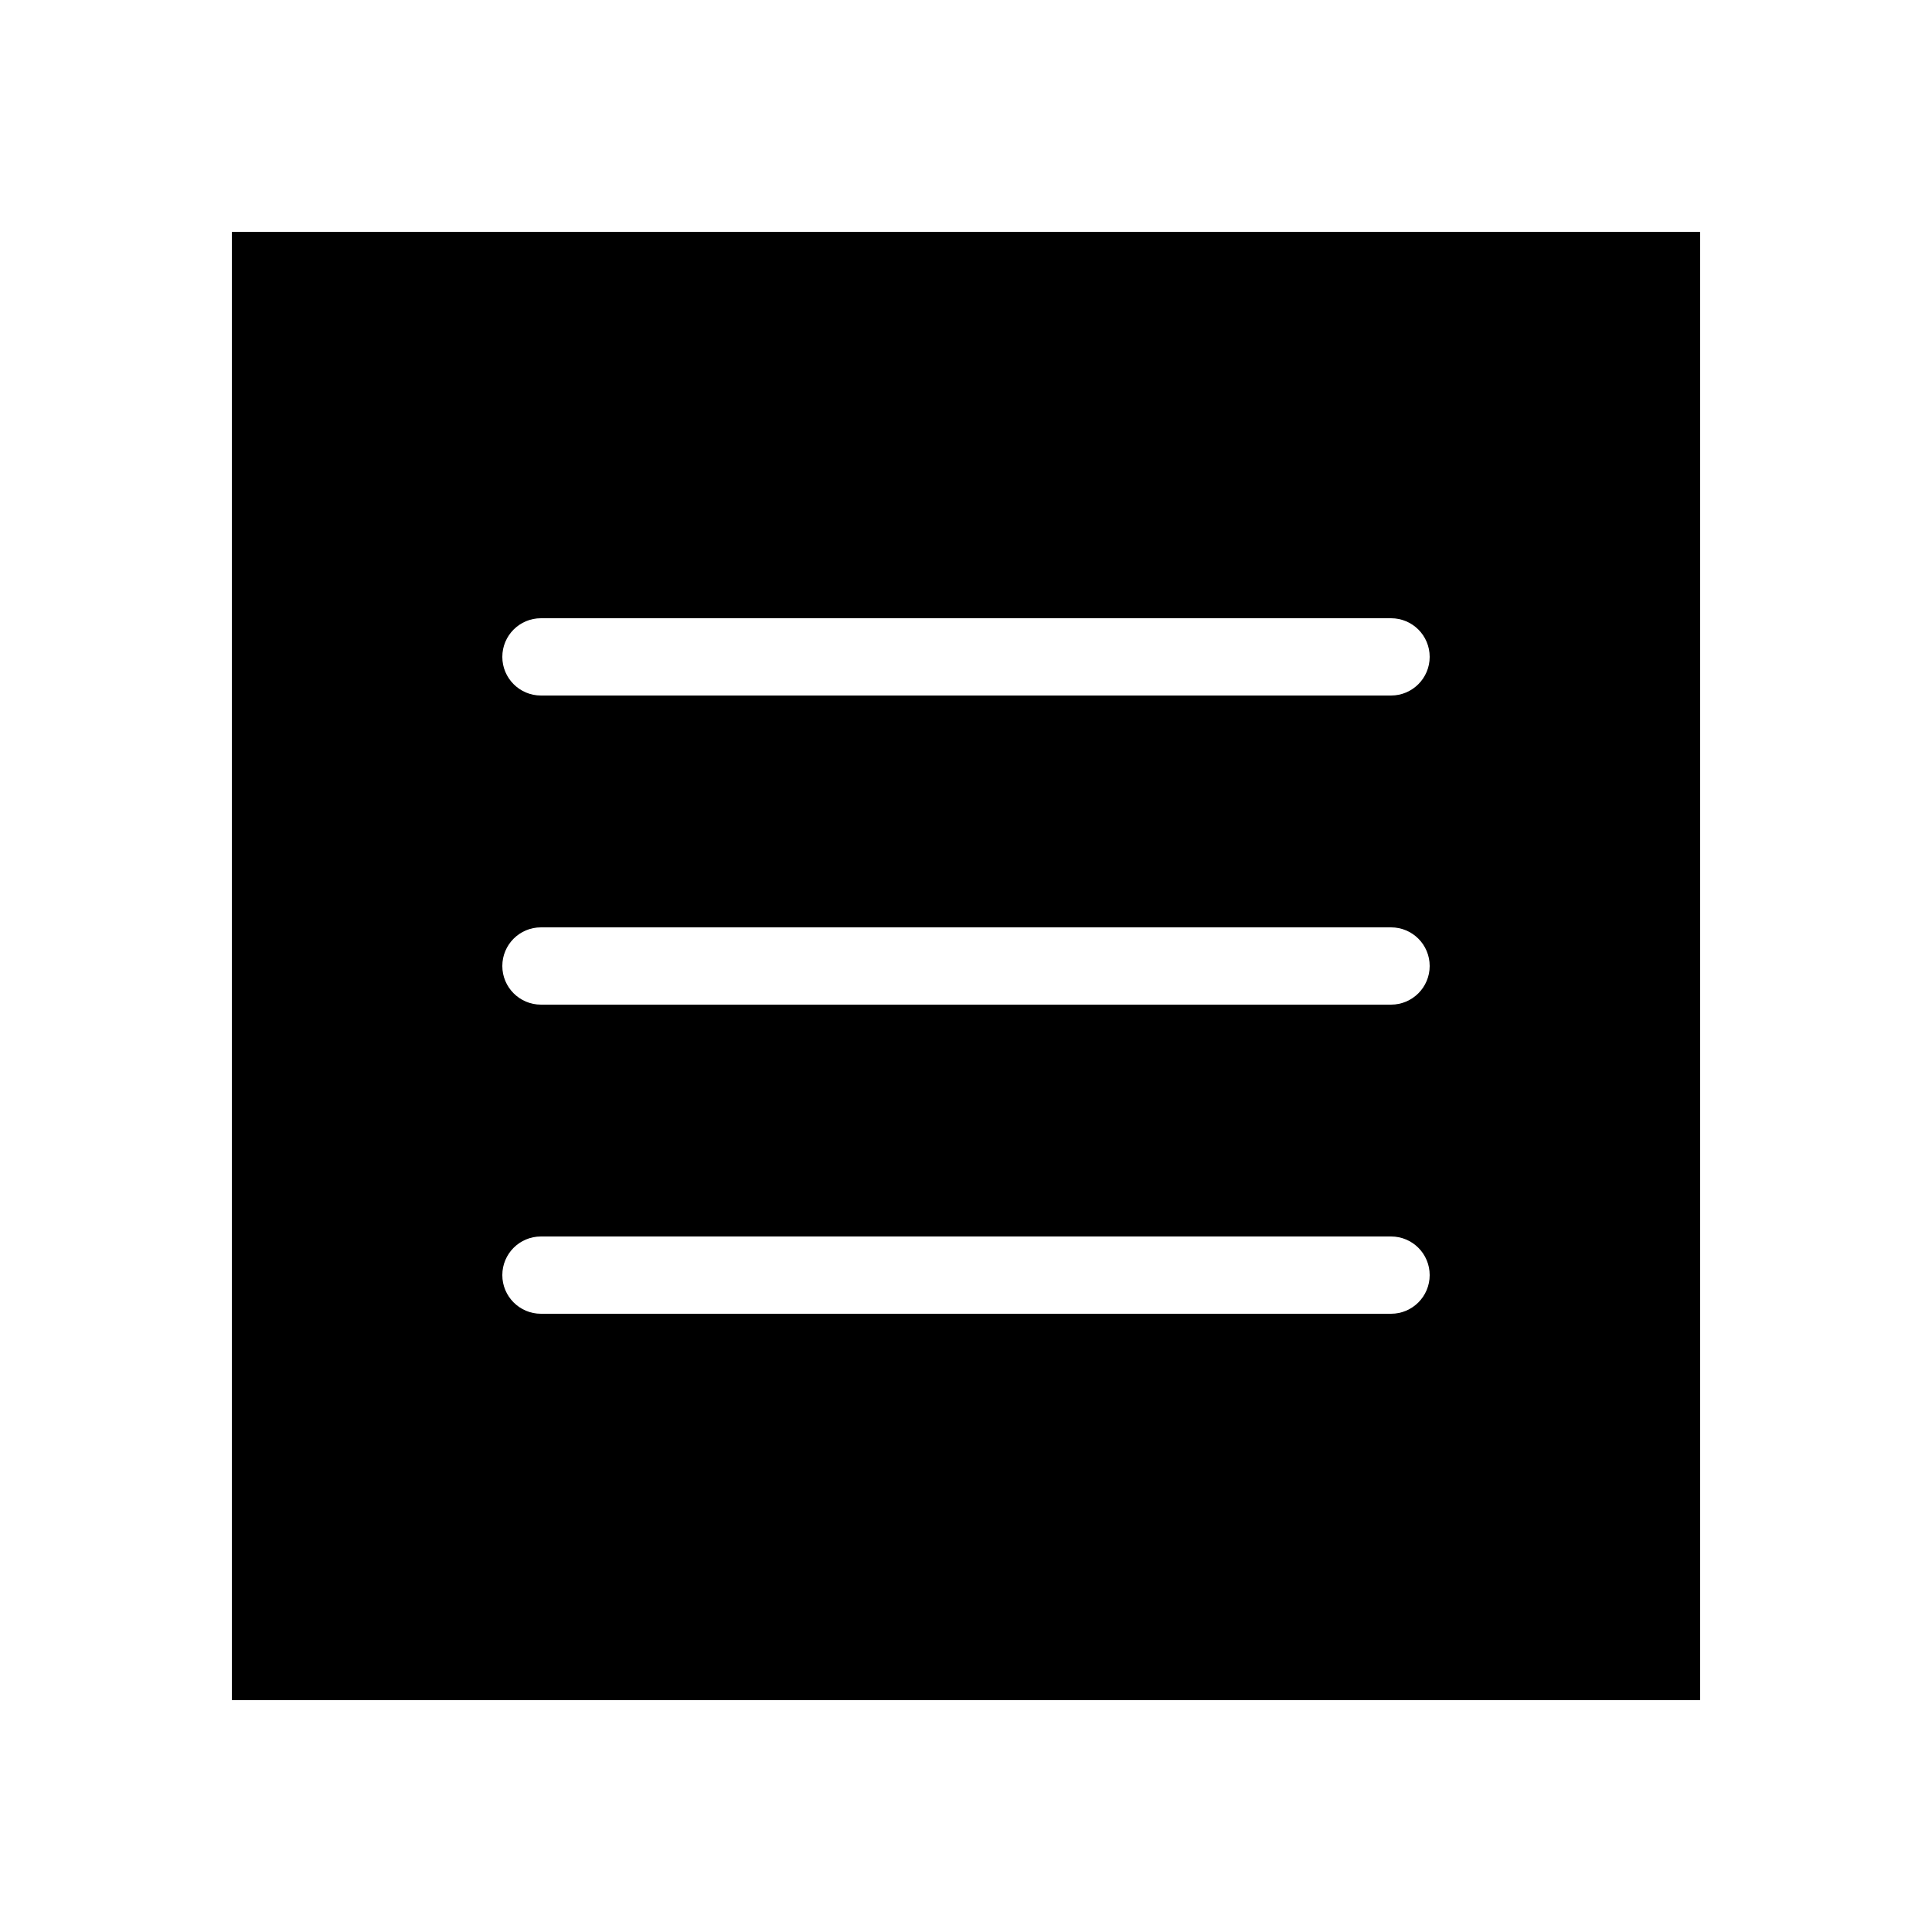
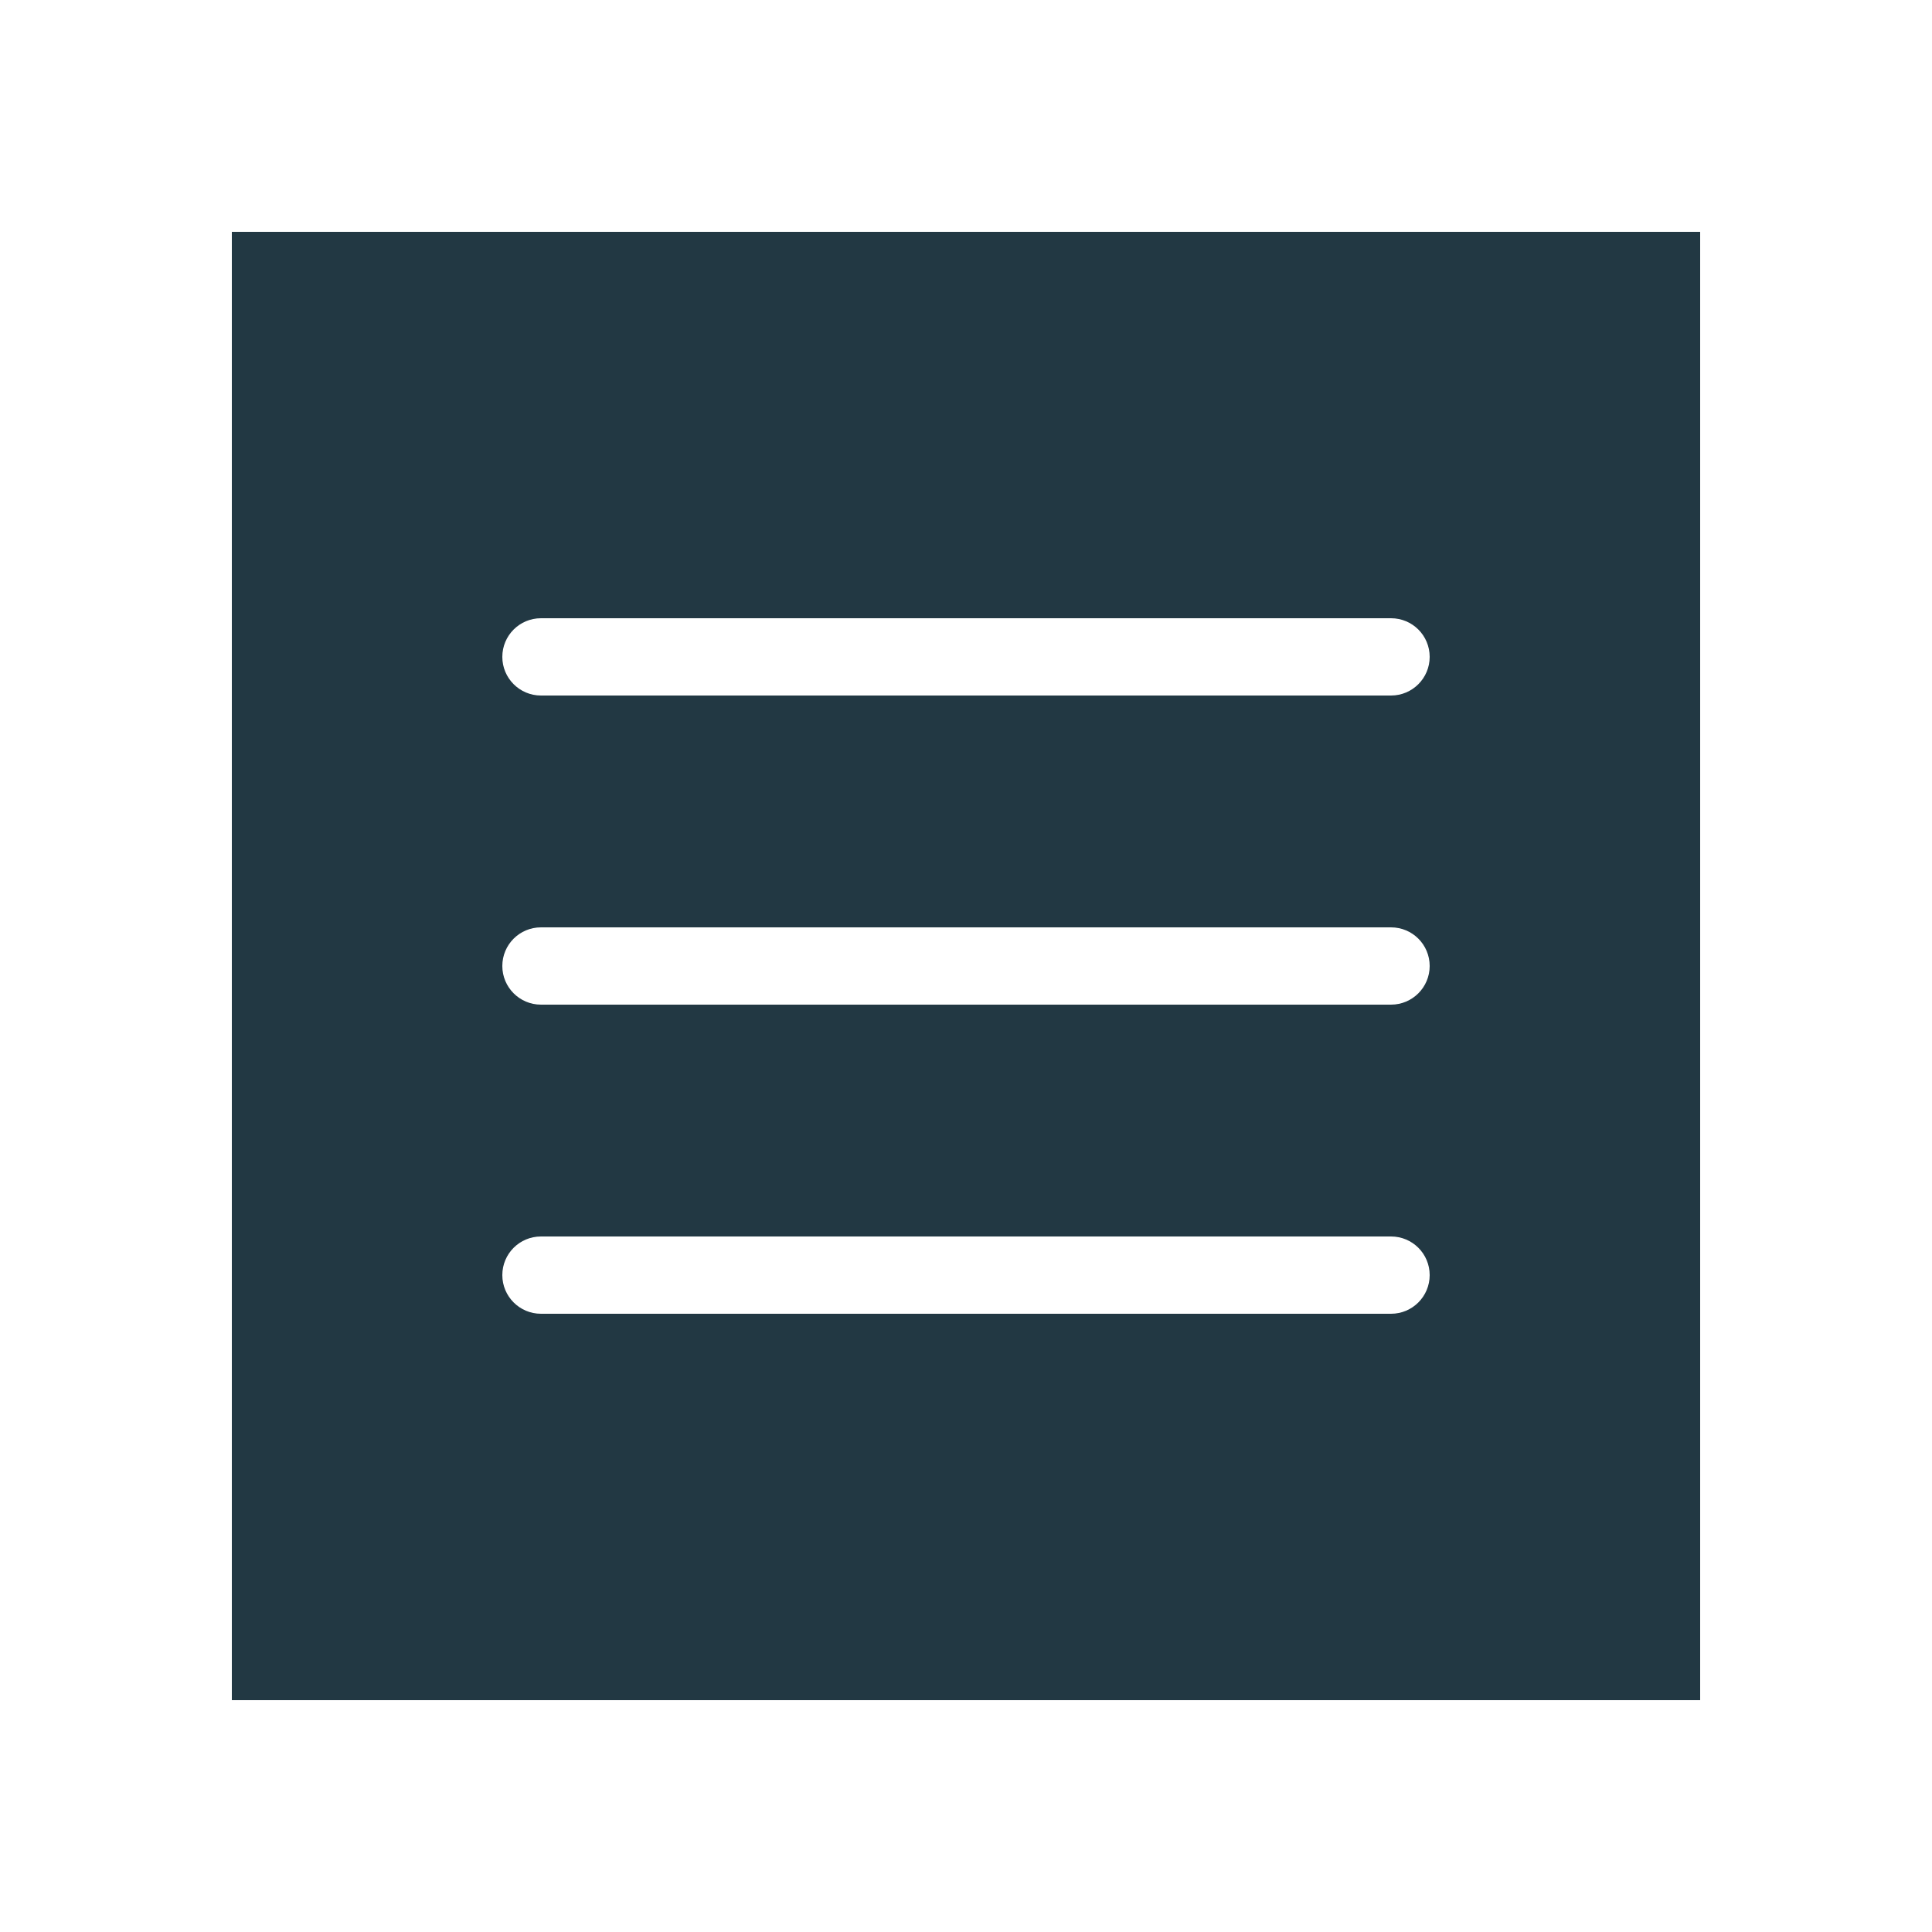
<svg xmlns="http://www.w3.org/2000/svg" width="100%" height="100%" viewBox="0 0 300 300" version="1.1" xml:space="preserve" style="fill-rule:evenodd;clip-rule:evenodd;stroke-linejoin:round;stroke-miterlimit:1.414;">
  <g transform="matrix(1,0,0,1,0,-2857.09)">
-     <path d="M36,2893.09L36,3121.09L264,3121.09L264,2893.09L36,2893.09ZM84,2953.09L216,2953.09C219.314,2953.09 222,2955.77 222,2959.09C222,2962.4 219.314,2965.09 216,2965.09L84,2965.09C80.686,2965.09 78,2962.4 78,2959.09C78,2955.77 80.686,2953.09 84,2953.09ZM84,3001.09L216,3001.09C219.314,3001.09 222,3003.77 222,3007.09C222,3010.4 219.314,3013.09 216,3013.09L84,3013.09C80.686,3013.09 78,3010.4 78,3007.09C78,3003.77 80.686,3001.09 84,3001.09ZM84,3049.09L216,3049.09C219.314,3049.09 222,3051.77 222,3055.09C222,3058.4 219.314,3061.09 216,3061.09L84,3061.09C80.686,3061.09 78,3058.4 78,3055.09C78,3051.77 80.686,3049.09 84,3049.09Z" style="fill-rule:nonzero;" />
+     <path d="M36,2893.09L36,3121.09L264,3121.09L264,2893.09L36,2893.09ZM84,2953.09L216,2953.09C219.314,2953.09 222,2955.77 222,2959.09C222,2962.4 219.314,2965.09 216,2965.09L84,2965.09C80.686,2965.09 78,2962.4 78,2959.09C78,2955.77 80.686,2953.09 84,2953.09ZM84,3001.09L216,3001.09C219.314,3001.09 222,3003.77 222,3007.09C222,3010.4 219.314,3013.09 216,3013.09L84,3013.09C80.686,3013.09 78,3010.4 78,3007.09C78,3003.77 80.686,3001.09 84,3001.09ZM84,3049.09L216,3049.09C219.314,3049.09 222,3051.77 222,3055.09C222,3058.4 219.314,3061.09 216,3061.09L84,3061.09C80.686,3061.09 78,3058.4 78,3055.09C78,3051.77 80.686,3049.09 84,3049.09Z" style="fill:rgb(34,56,67);fill-rule:nonzero;" />
  </g>
</svg>
